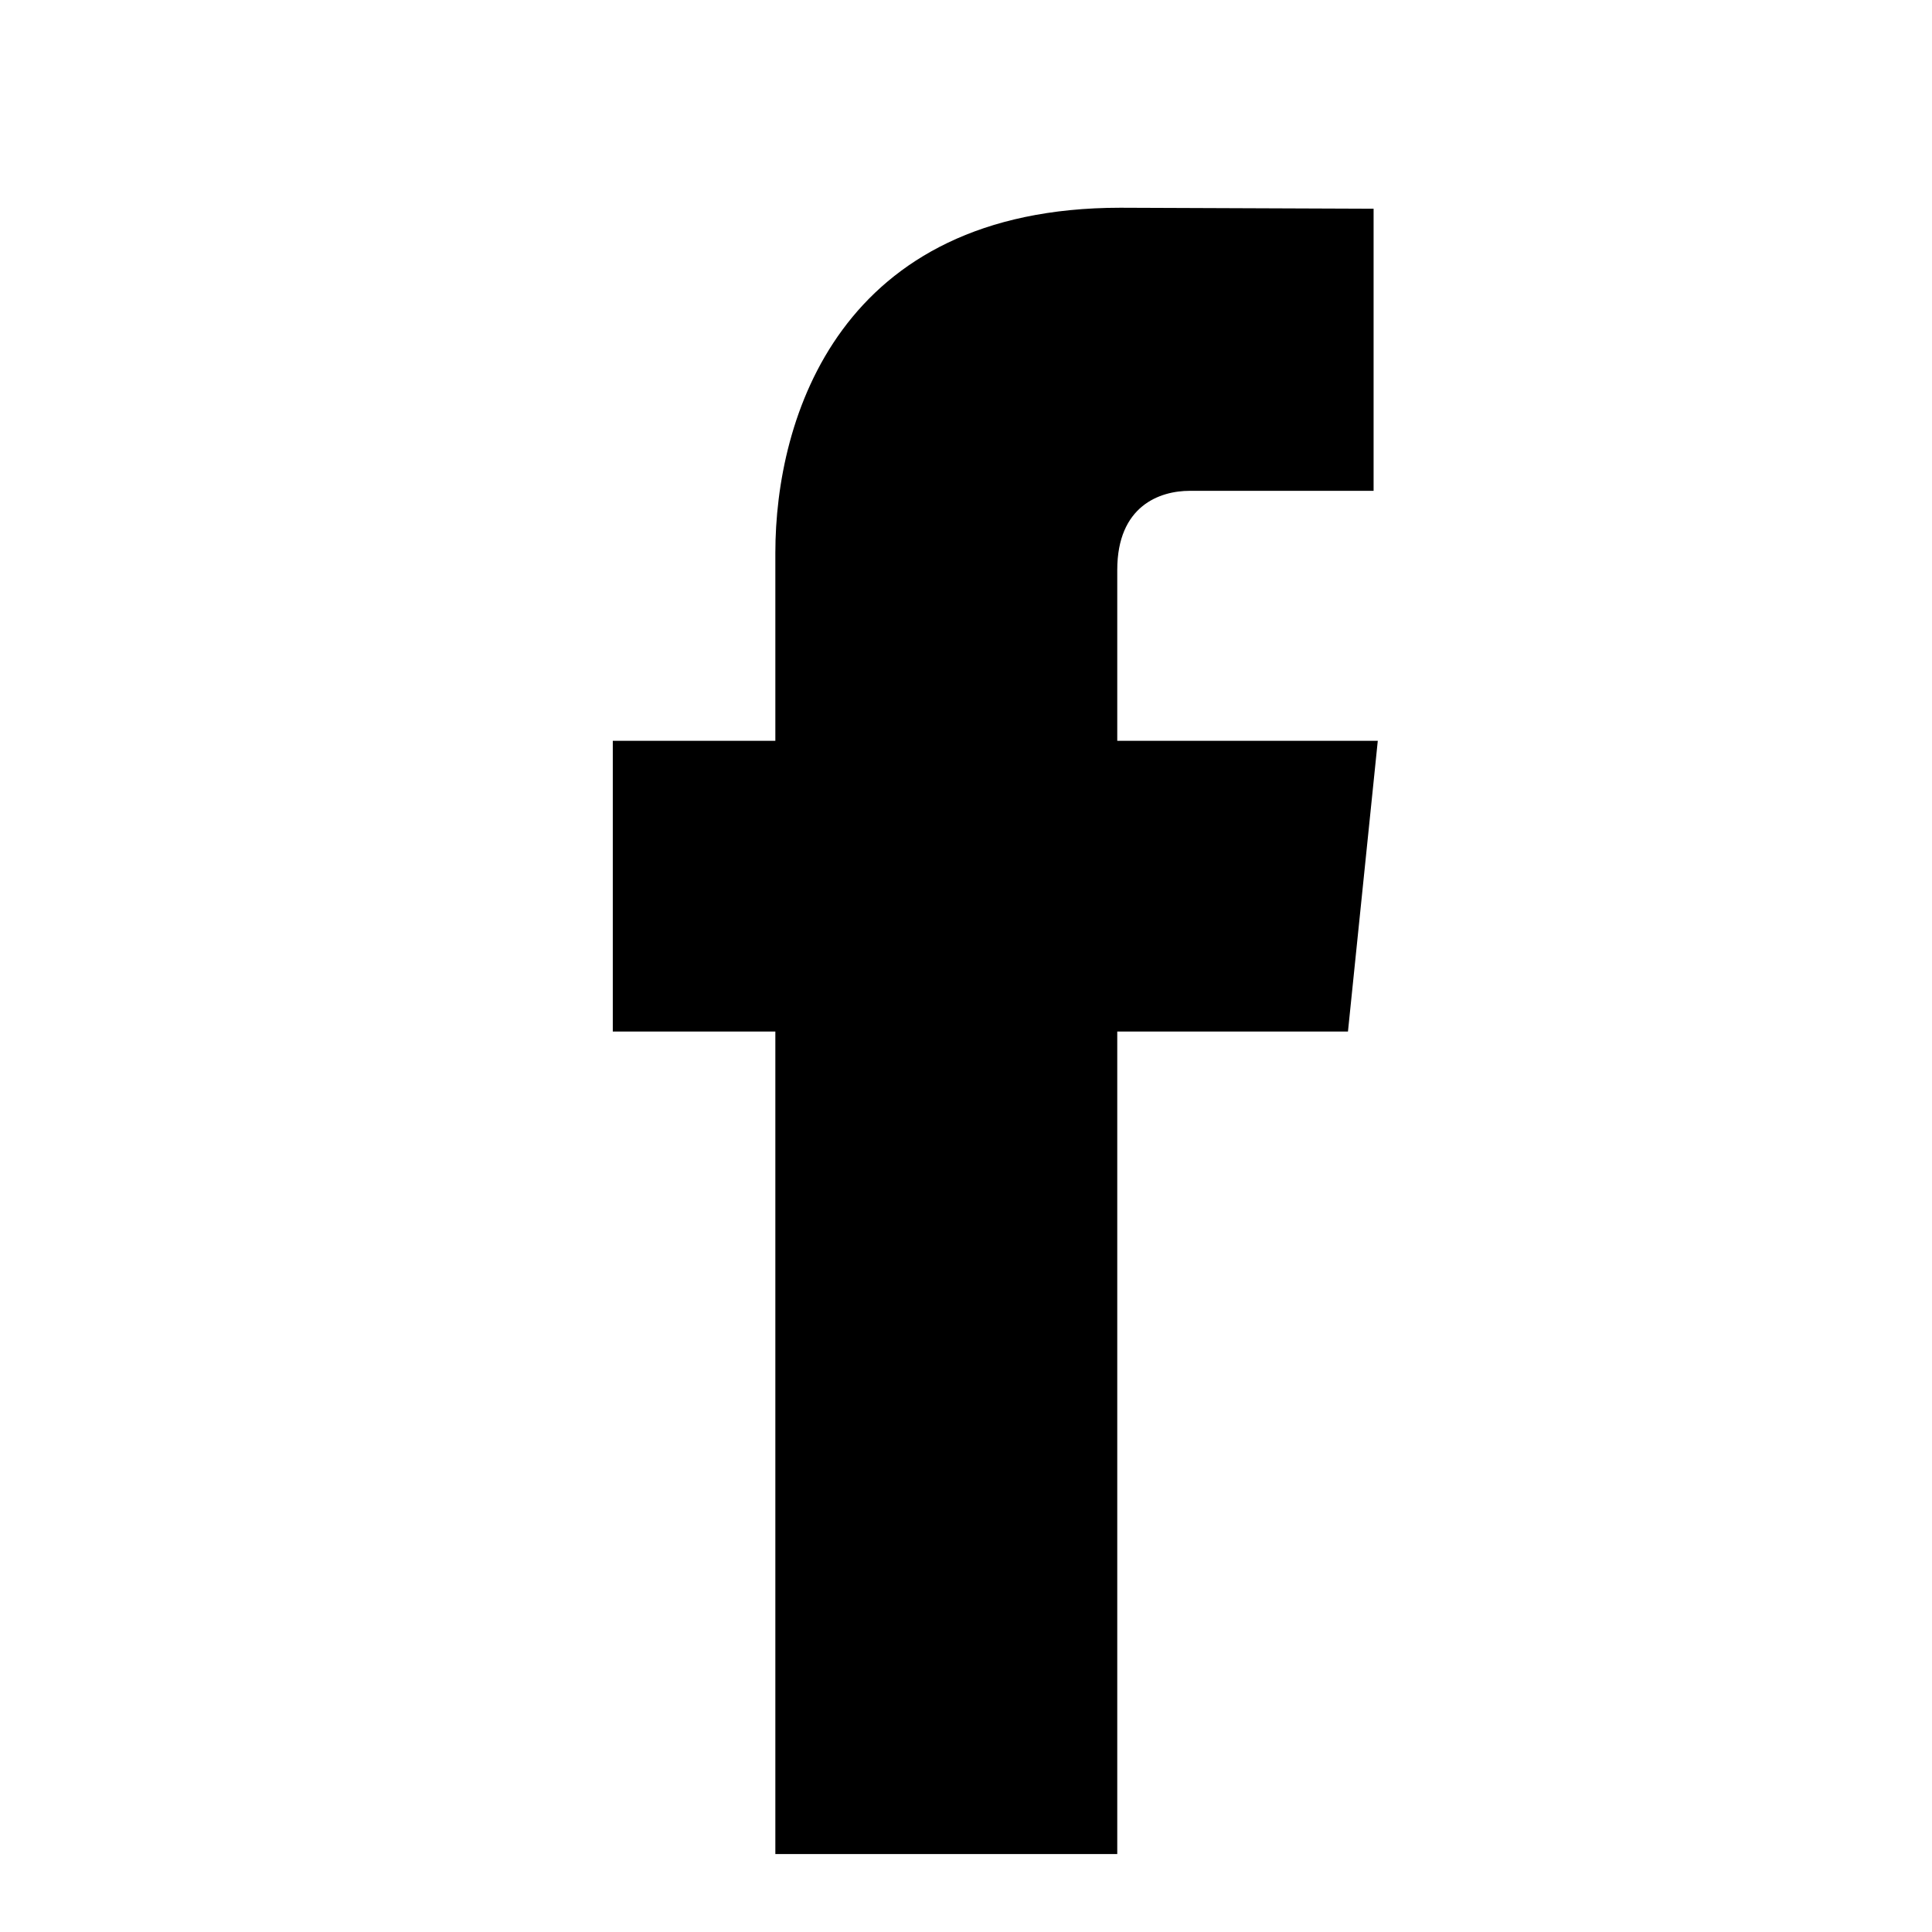
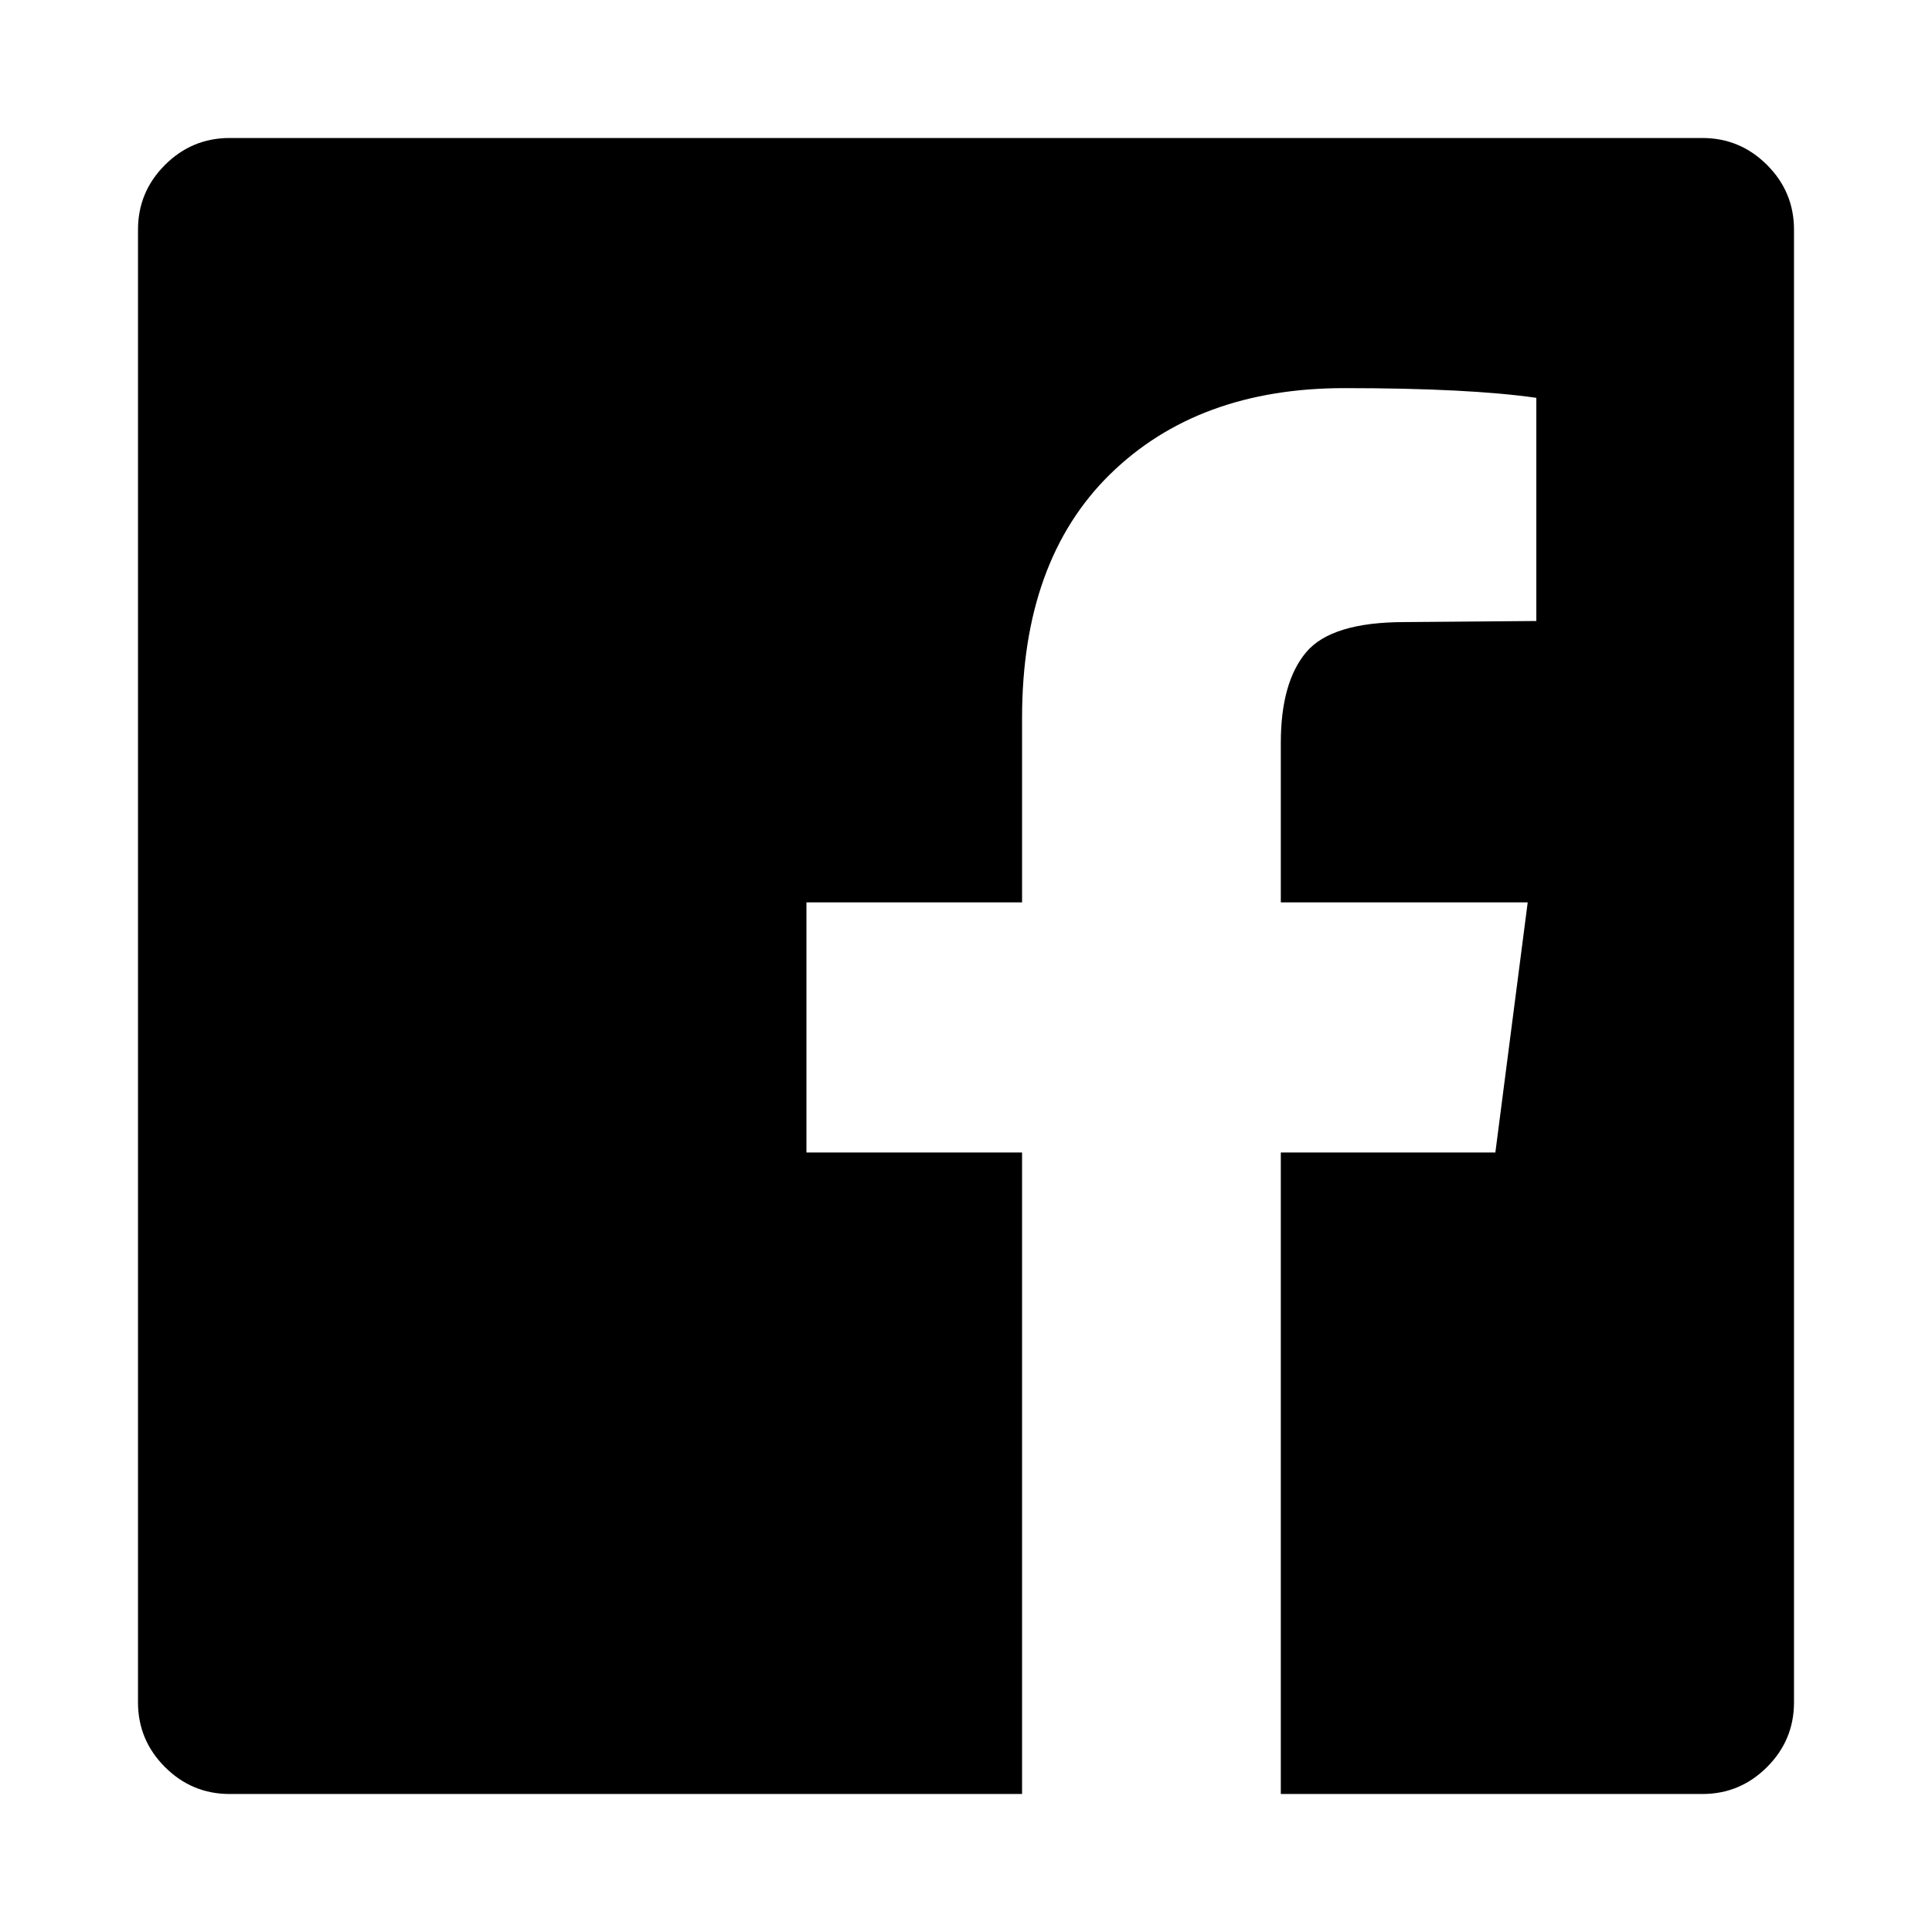
- <svg xmlns="http://www.w3.org/2000/svg" xml:space="preserve" width="56.693" height="56.693">
-   <path d="M40.43 21.739h-7.645v-5.014c0-1.883 1.248-2.322 2.127-2.322h5.395V6.125l-7.43-.029c-8.248 0-10.125 6.174-10.125 10.125v5.518h-4.77v8.53h4.77v24.137h10.033V30.269h6.77l.875-8.53z" />
+ <svg xmlns="http://www.w3.org/2000/svg" width="1792" height="1792">
+   <path d="M1579 128q35 0 60 25t25 60v1366q0 35-25 60t-60 25h-391v-595h199l30-232h-229V689q0-56 23.5-84t91.5-28l122-1V369q-63-9-178-9-136 0-217.5 80T948 666v171H748v232h200v595H213q-35 0-60-25t-25-60V213q0-35 25-60t60-25h1366z" />
</svg>
